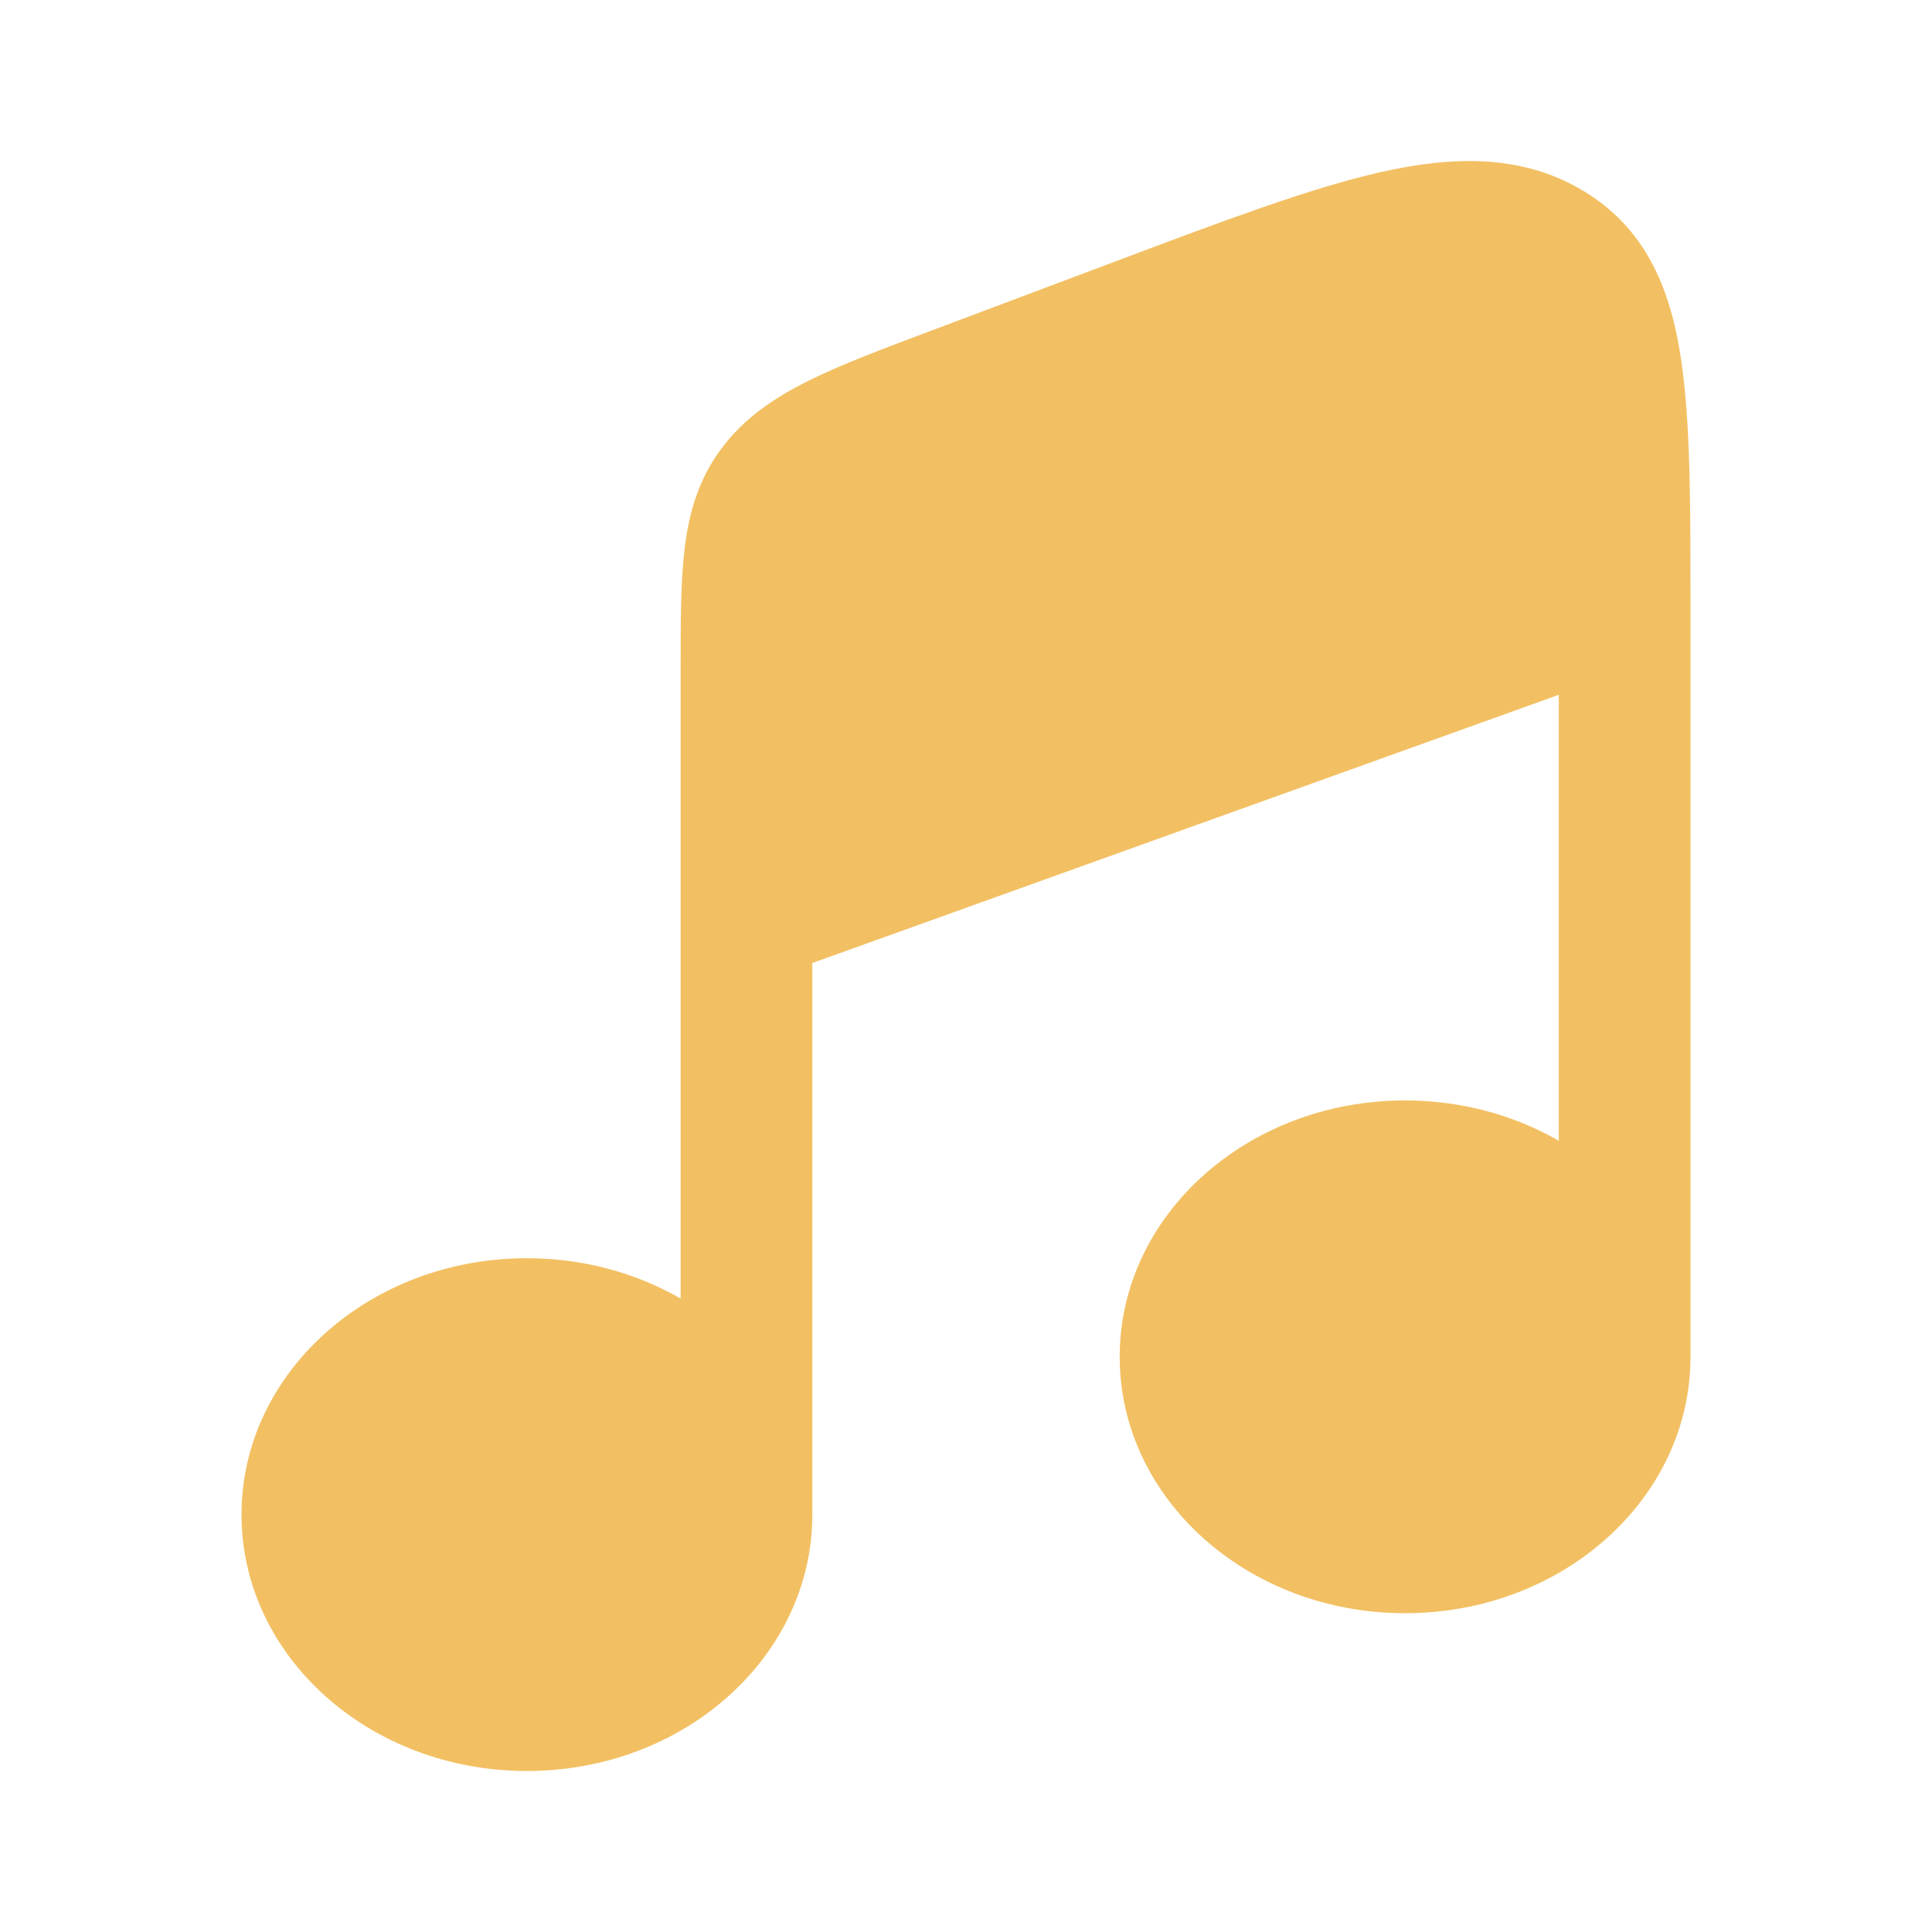
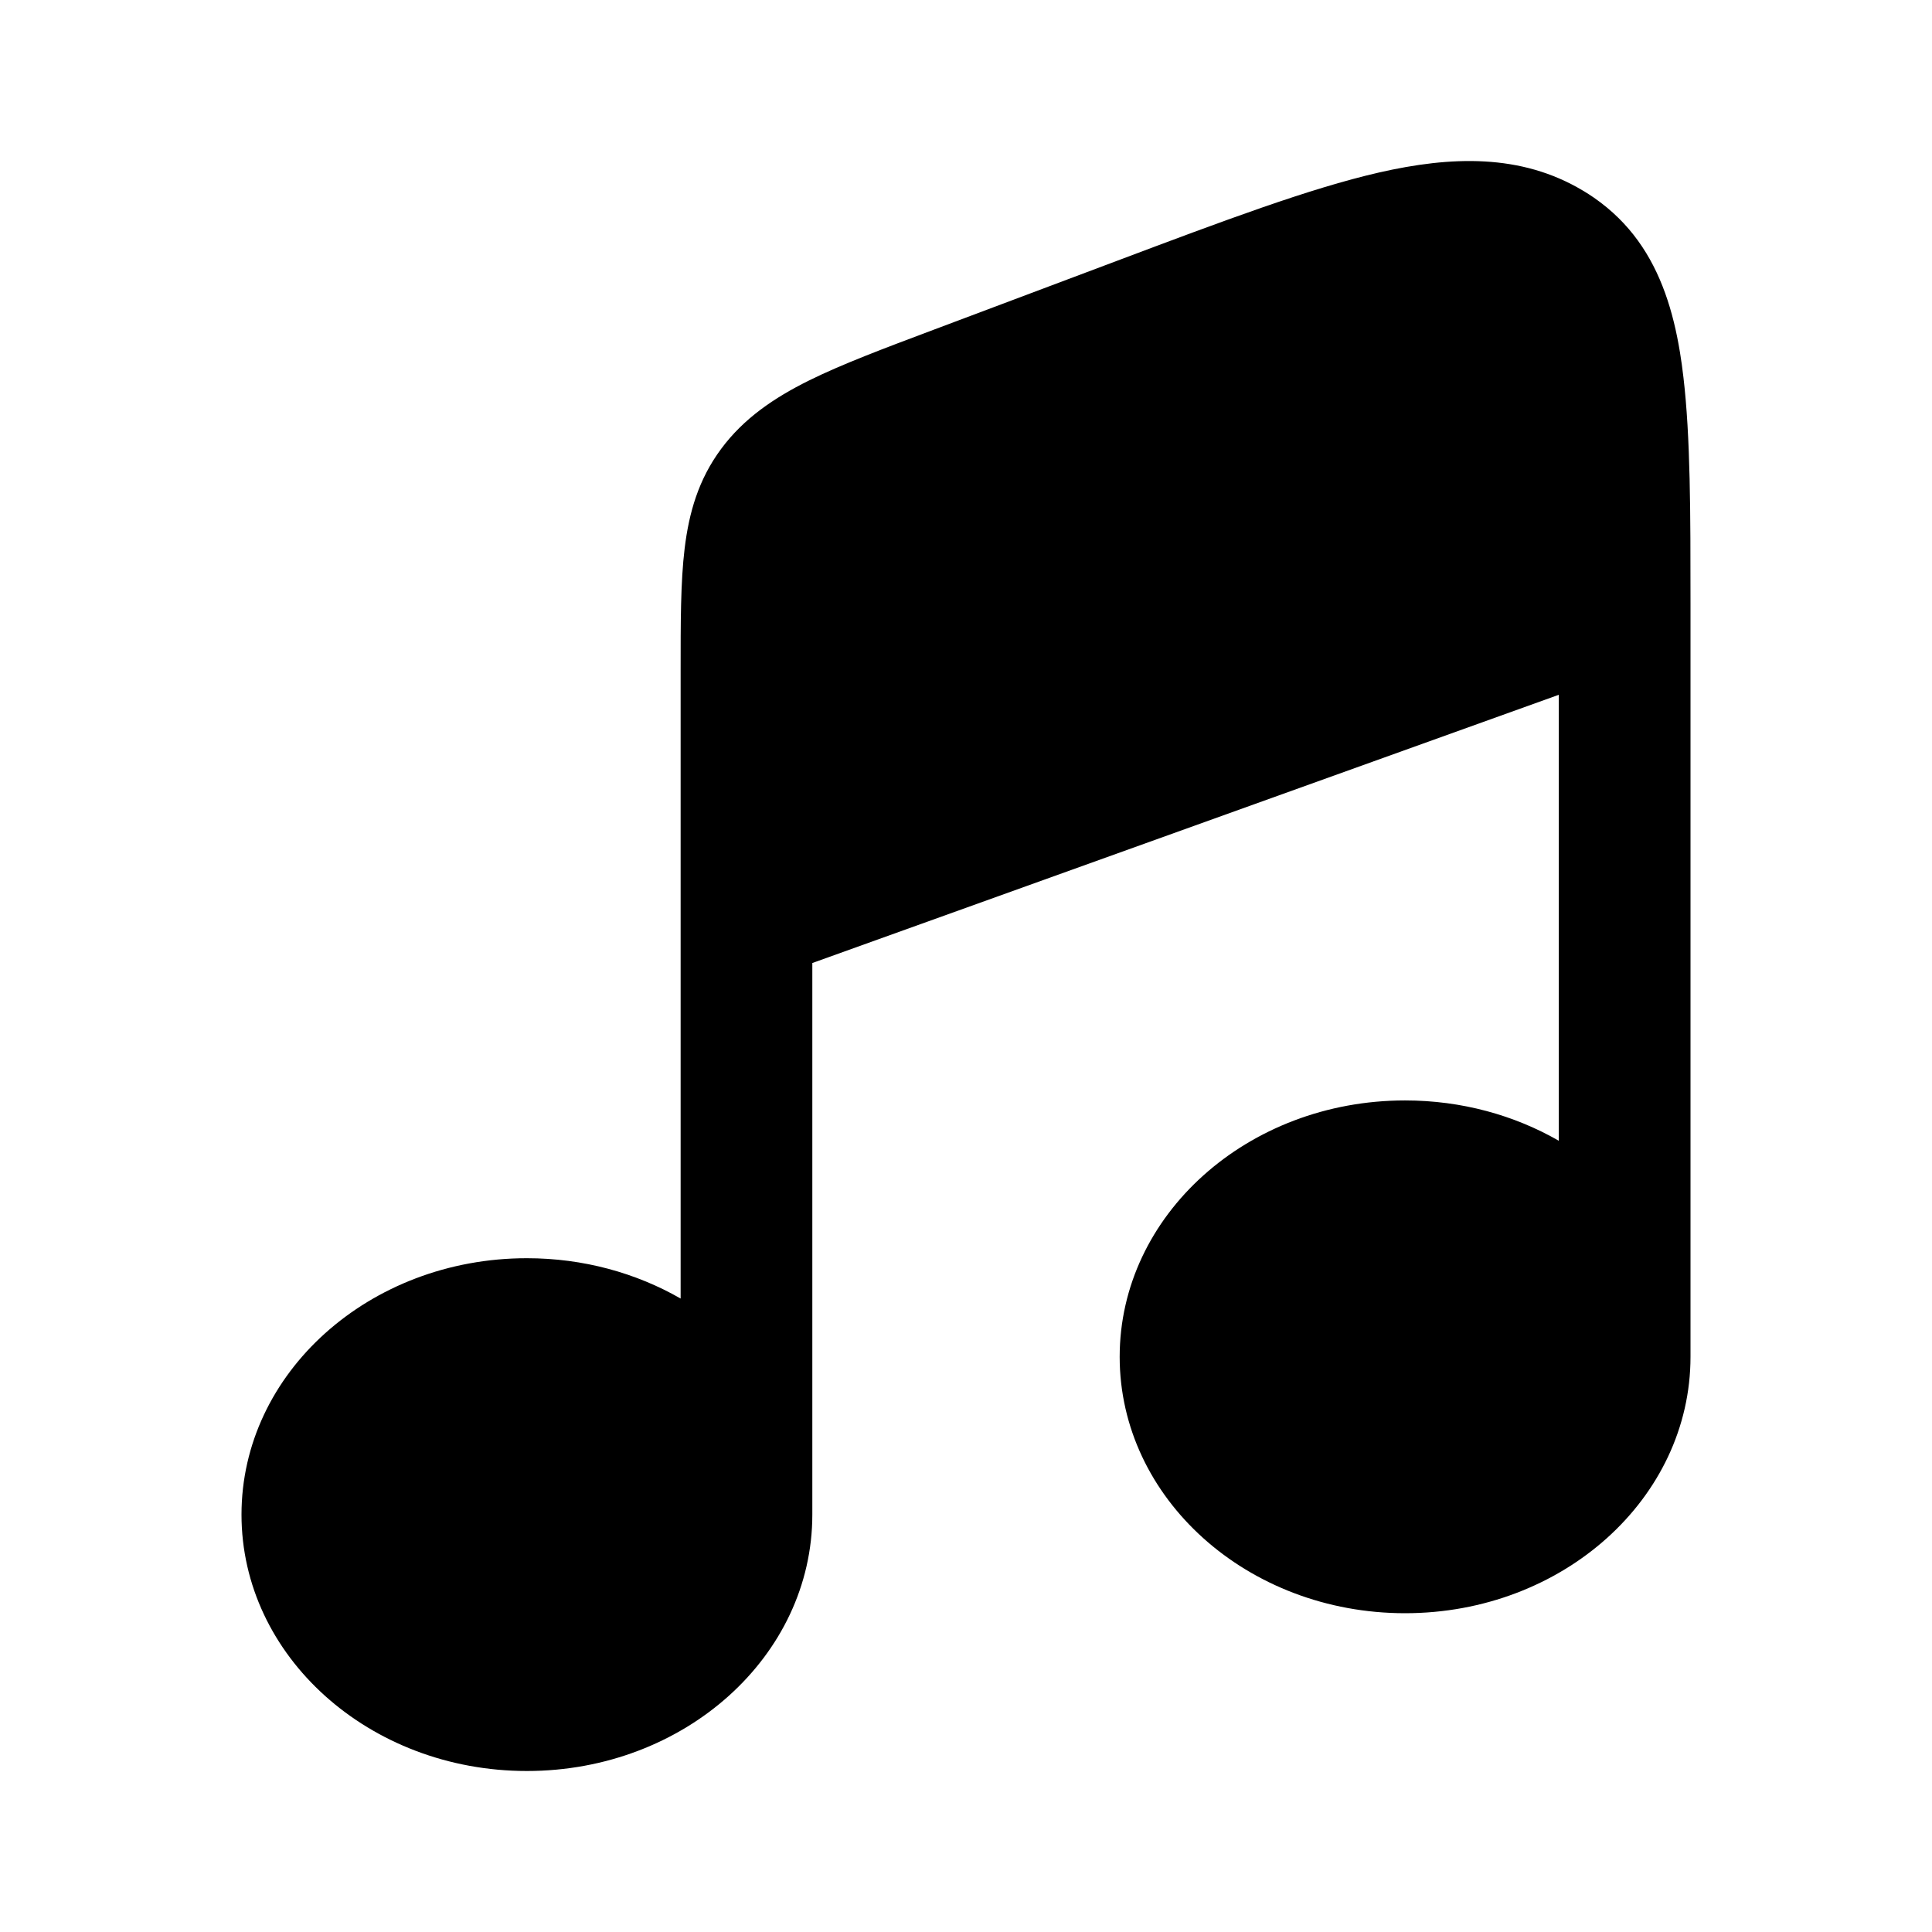
<svg xmlns="http://www.w3.org/2000/svg" width="800px" height="800px" viewBox="0 0 24 24" fill="none">
-   <path d="M10.091 11.963L19.364 8.631V14.171C18.813 13.854 18.157 13.67 17.454 13.67C15.496 13.67 13.909 15.096 13.909 16.855C13.909 18.614 15.496 20.04 17.454 20.04C19.413 20.04 21 18.614 21 16.855C21 16.855 21 16.855 21 16.855L21 7.492C21 6.372 21 5.433 20.912 4.685C20.9 4.579 20.885 4.474 20.869 4.376C20.785 3.864 20.635 3.387 20.347 2.989C20.203 2.79 20.024 2.611 19.801 2.456C19.759 2.427 19.716 2.399 19.671 2.372L19.662 2.367C18.891 1.906 18.023 1.939 17.13 2.143C16.266 2.341 15.194 2.744 13.881 3.238L11.596 4.097C10.981 4.328 10.459 4.524 10.049 4.727C9.614 4.943 9.238 5.198 8.957 5.578C8.676 5.958 8.559 6.368 8.505 6.812C8.454 7.23 8.455 7.738 8.455 8.337V16.131C7.903 15.814 7.248 15.63 6.545 15.63C4.587 15.63 3 17.056 3 18.815C3 20.574 4.587 22 6.545 22C8.504 22 10.091 20.574 10.091 18.815C10.091 18.815 10.091 18.815 10.091 18.815L10.091 11.963Z" fill="#f2c063" />
+   <path d="M10.091 11.963L19.364 8.631V14.171C18.813 13.854 18.157 13.67 17.454 13.67C15.496 13.67 13.909 15.096 13.909 16.855C13.909 18.614 15.496 20.04 17.454 20.04C19.413 20.04 21 18.614 21 16.855C21 16.855 21 16.855 21 16.855L21 7.492C21 6.372 21 5.433 20.912 4.685C20.9 4.579 20.885 4.474 20.869 4.376C20.785 3.864 20.635 3.387 20.347 2.989C20.203 2.79 20.024 2.611 19.801 2.456C19.759 2.427 19.716 2.399 19.671 2.372L19.662 2.367C18.891 1.906 18.023 1.939 17.13 2.143C16.266 2.341 15.194 2.744 13.881 3.238L11.596 4.097C10.981 4.328 10.459 4.524 10.049 4.727C9.614 4.943 9.238 5.198 8.957 5.578C8.676 5.958 8.559 6.368 8.505 6.812C8.454 7.23 8.455 7.738 8.455 8.337V16.131C7.903 15.814 7.248 15.63 6.545 15.63C4.587 15.63 3 17.056 3 18.815C3 20.574 4.587 22 6.545 22C8.504 22 10.091 20.574 10.091 18.815C10.091 18.815 10.091 18.815 10.091 18.815L10.091 11.963Z" fill="currentColor" />
</svg>
